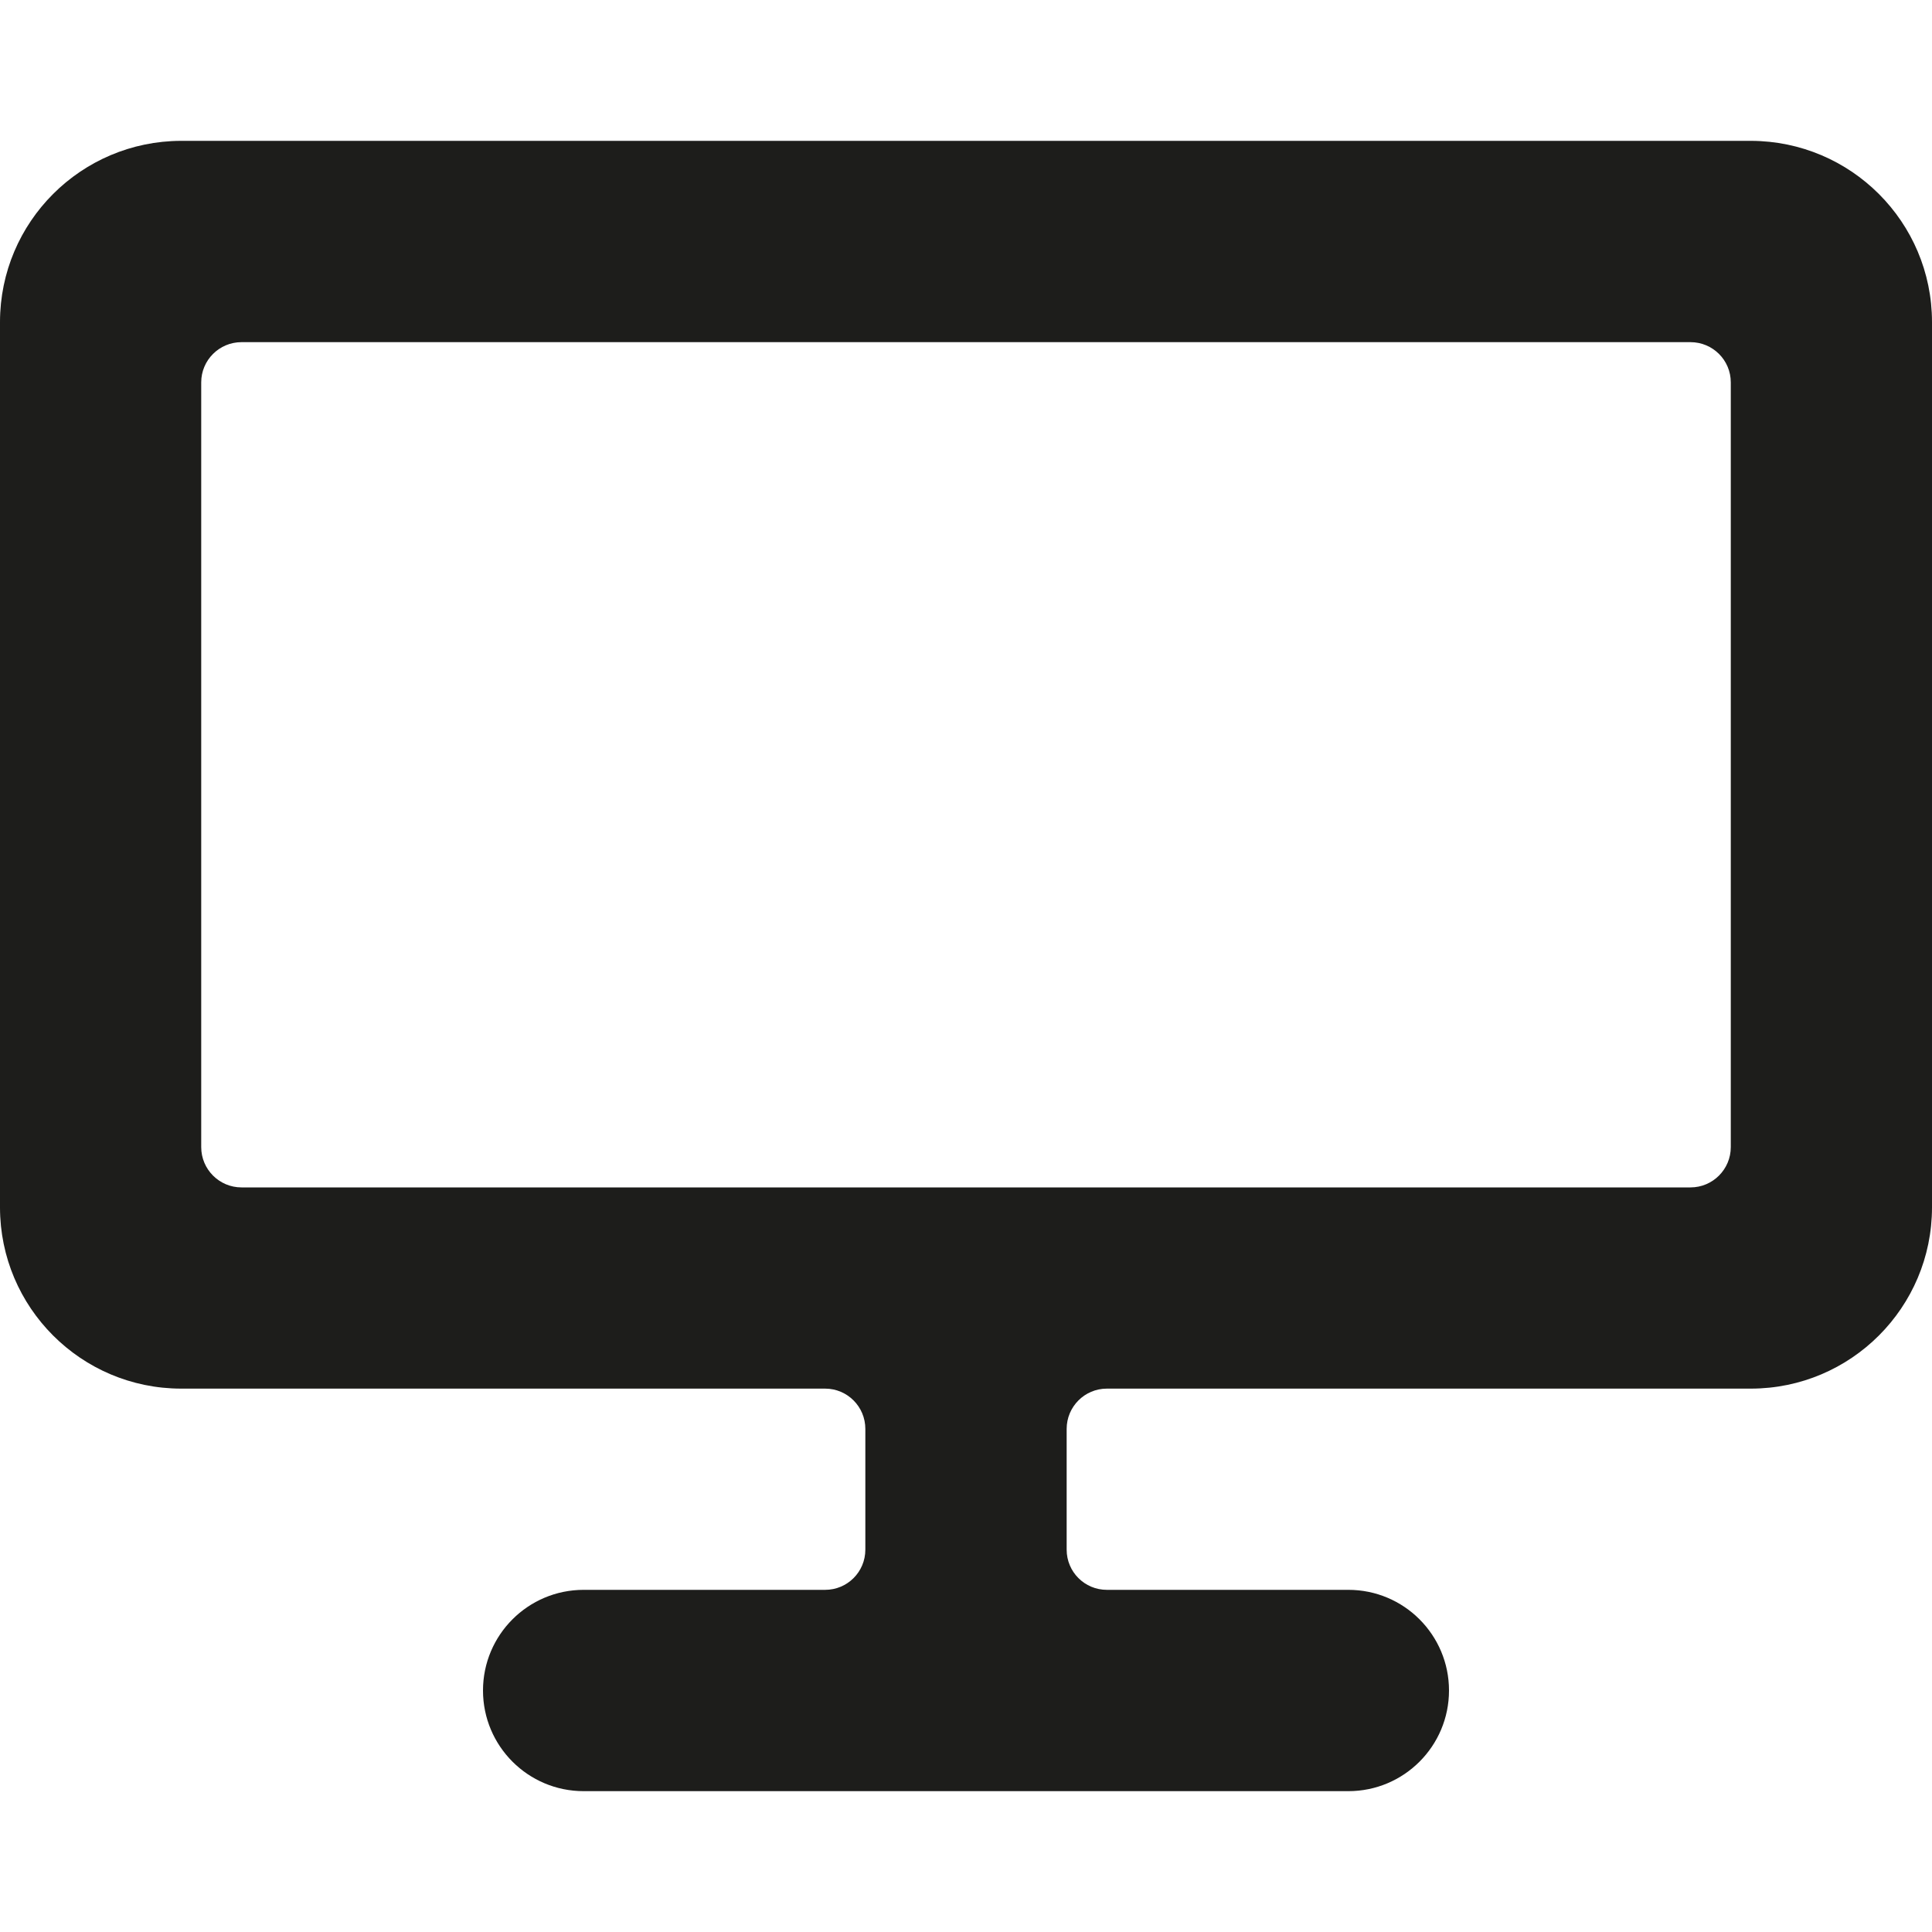
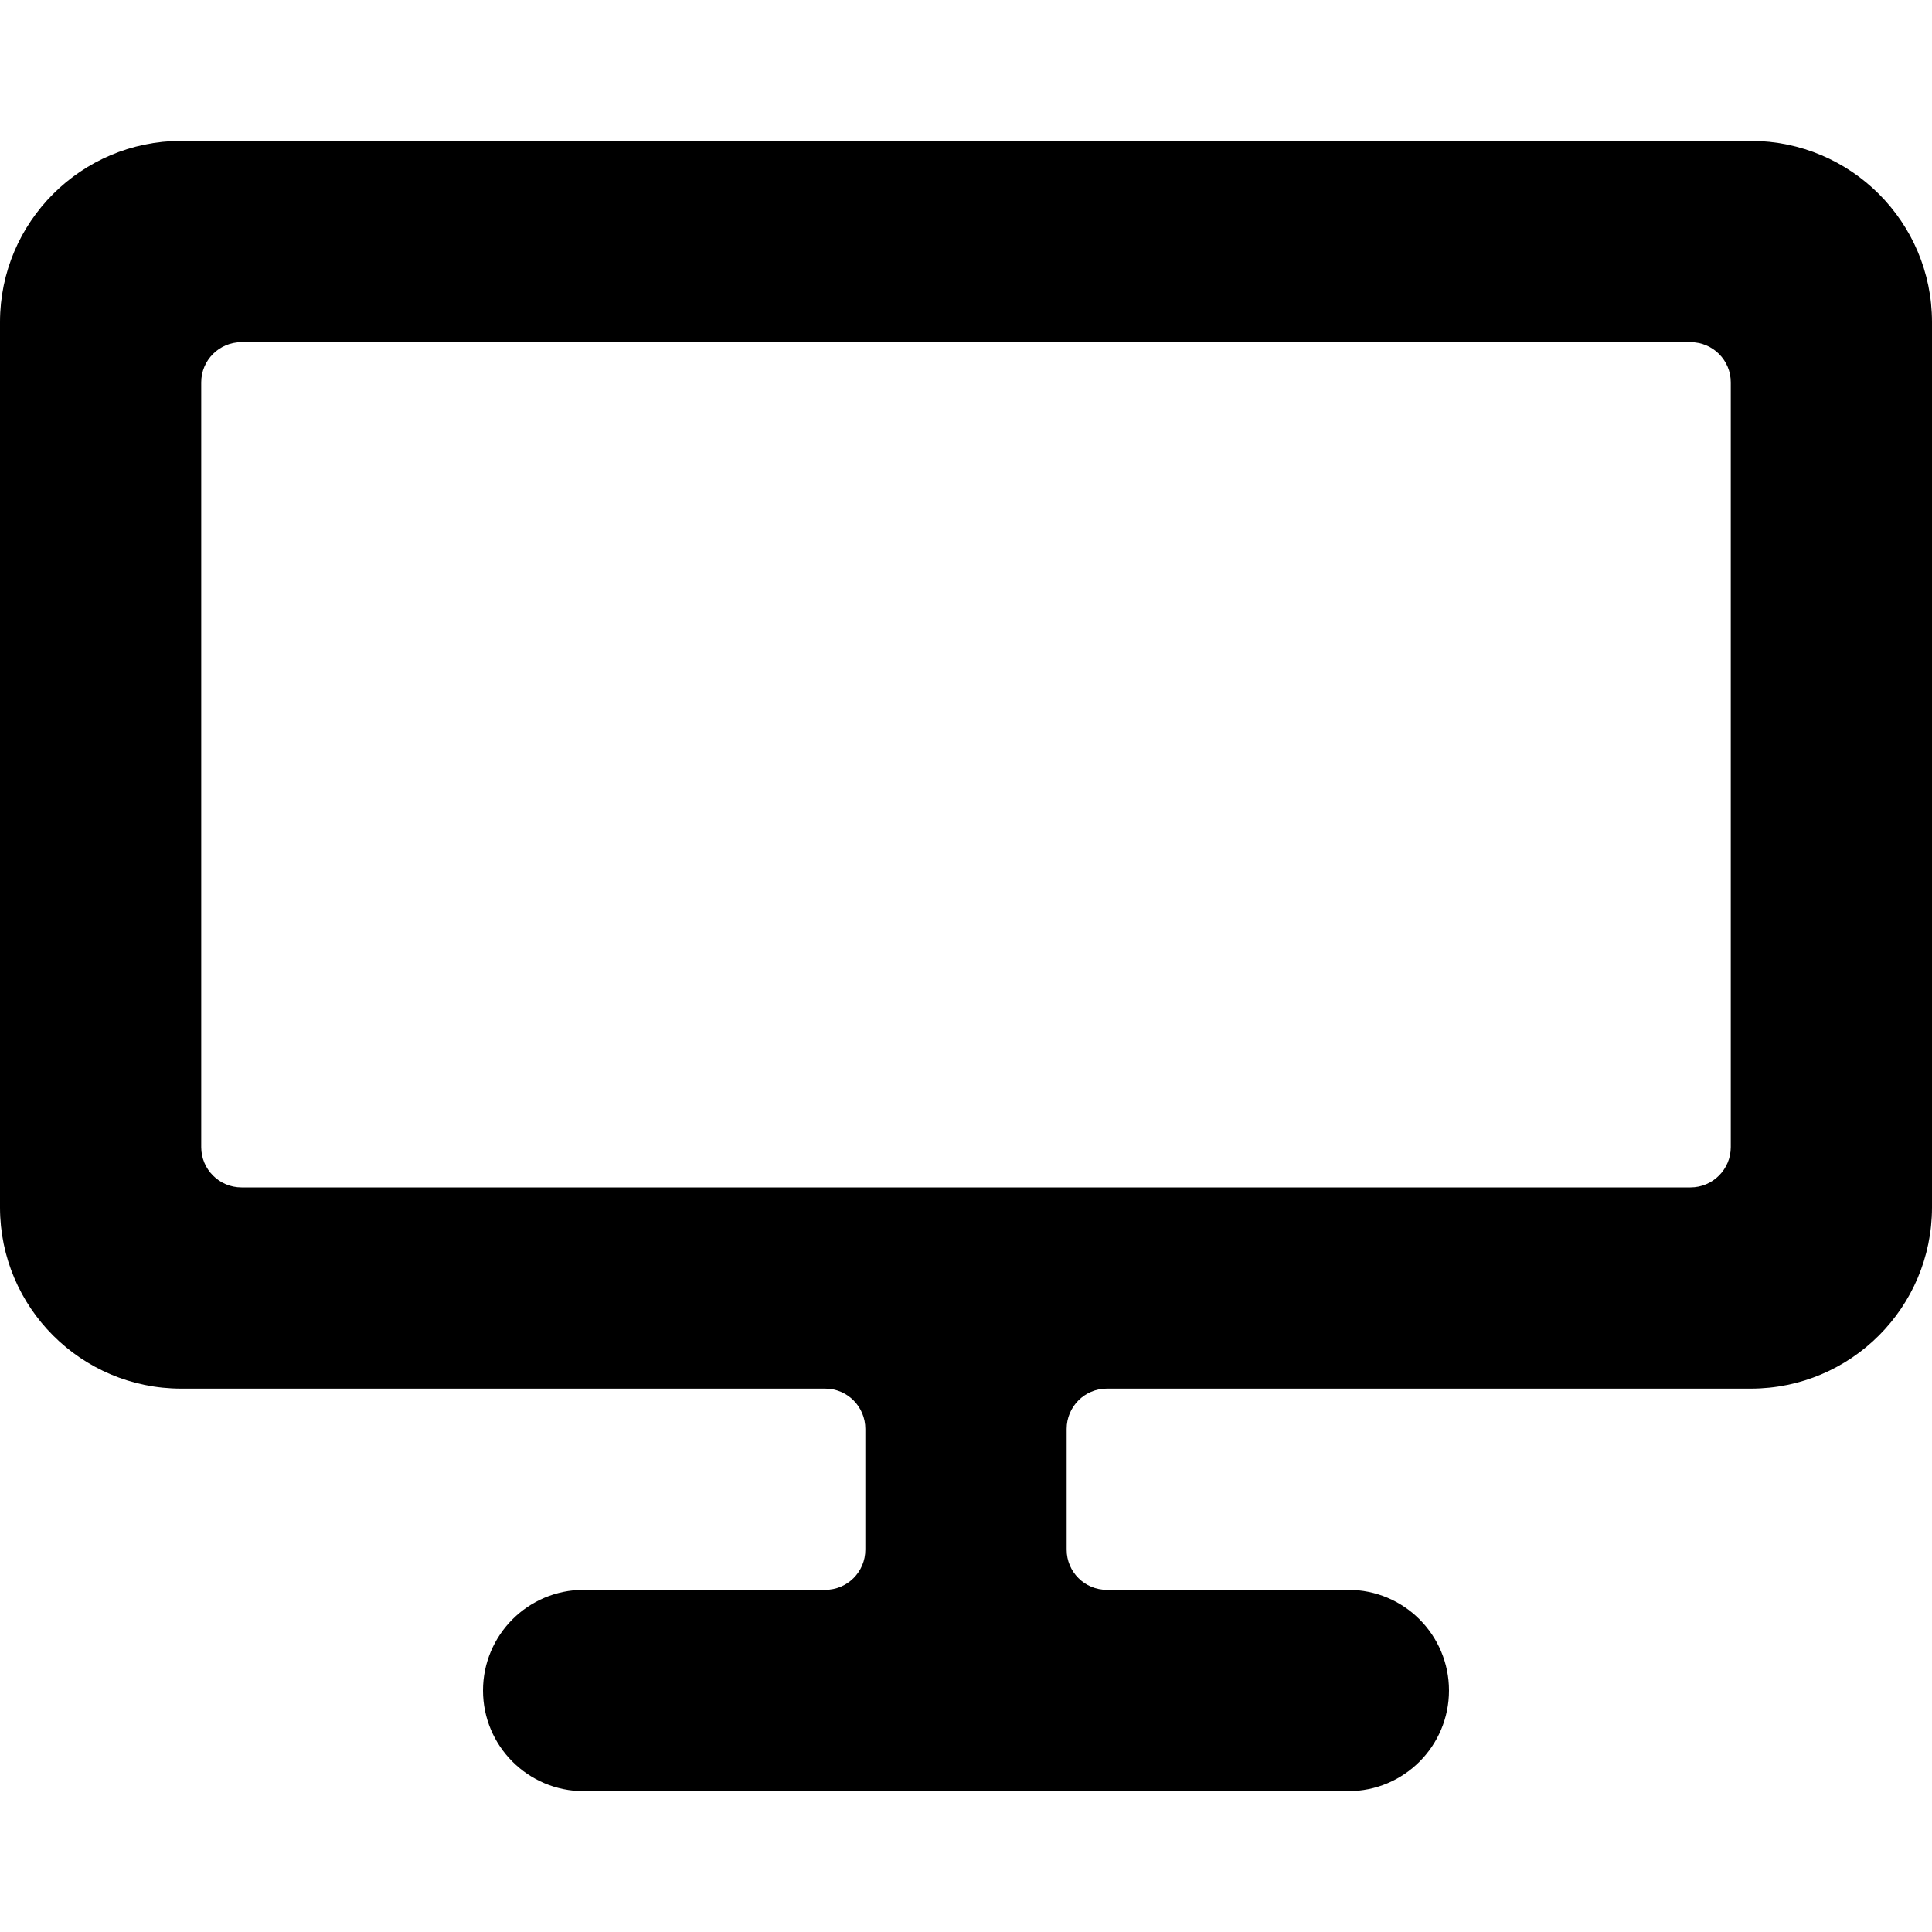
<svg xmlns="http://www.w3.org/2000/svg" width="20" height="20" viewBox="0 0 20 20" fill="none">
-   <path fill-rule="evenodd" clip-rule="evenodd" d="M18.125 1.458H1.875C0.84 1.46 0.001 2.298 0 3.333V12.5C0.001 13.535 0.84 14.374 1.875 14.375H8.542C8.772 14.375 8.958 14.562 8.958 14.792V16.042C8.958 16.272 8.772 16.458 8.542 16.458H6.042C5.466 16.458 5 16.925 5 17.5C5 18.075 5.466 18.542 6.042 18.542H13.958C14.534 18.542 15 18.075 15 17.5C15 16.925 14.534 16.458 13.958 16.458H11.458C11.228 16.458 11.042 16.272 11.042 16.042V14.792C11.042 14.562 11.228 14.375 11.458 14.375H18.125C19.16 14.374 19.999 13.535 20 12.5V3.333C19.999 2.298 19.16 1.46 18.125 1.458ZM17.917 11.875C17.917 12.105 17.73 12.292 17.5 12.292H2.5C2.27 12.292 2.083 12.105 2.083 11.875V3.958C2.083 3.728 2.27 3.542 2.5 3.542H17.5C17.73 3.542 17.917 3.728 17.917 3.958V11.875Z" fill="#1D1D1B" />
+   <path fill-rule="evenodd" clip-rule="evenodd" d="M18.125 1.458H1.875C0.84 1.46 0.001 2.298 0 3.333V12.5C0.001 13.535 0.84 14.374 1.875 14.375H8.542C8.772 14.375 8.958 14.562 8.958 14.792V16.042C8.958 16.272 8.772 16.458 8.542 16.458H6.042C5.466 16.458 5 16.925 5 17.5C5 18.075 5.466 18.542 6.042 18.542H13.958C14.534 18.542 15 18.075 15 17.5C15 16.925 14.534 16.458 13.958 16.458H11.458C11.228 16.458 11.042 16.272 11.042 16.042V14.792C11.042 14.562 11.228 14.375 11.458 14.375H18.125C19.16 14.374 19.999 13.535 20 12.5V3.333C19.999 2.298 19.16 1.46 18.125 1.458ZM17.917 11.875C17.917 12.105 17.73 12.292 17.5 12.292H2.5C2.27 12.292 2.083 12.105 2.083 11.875V3.958C2.083 3.728 2.27 3.542 2.5 3.542H17.5C17.73 3.542 17.917 3.728 17.917 3.958V11.875Z" fill="currentColor" />
</svg>
